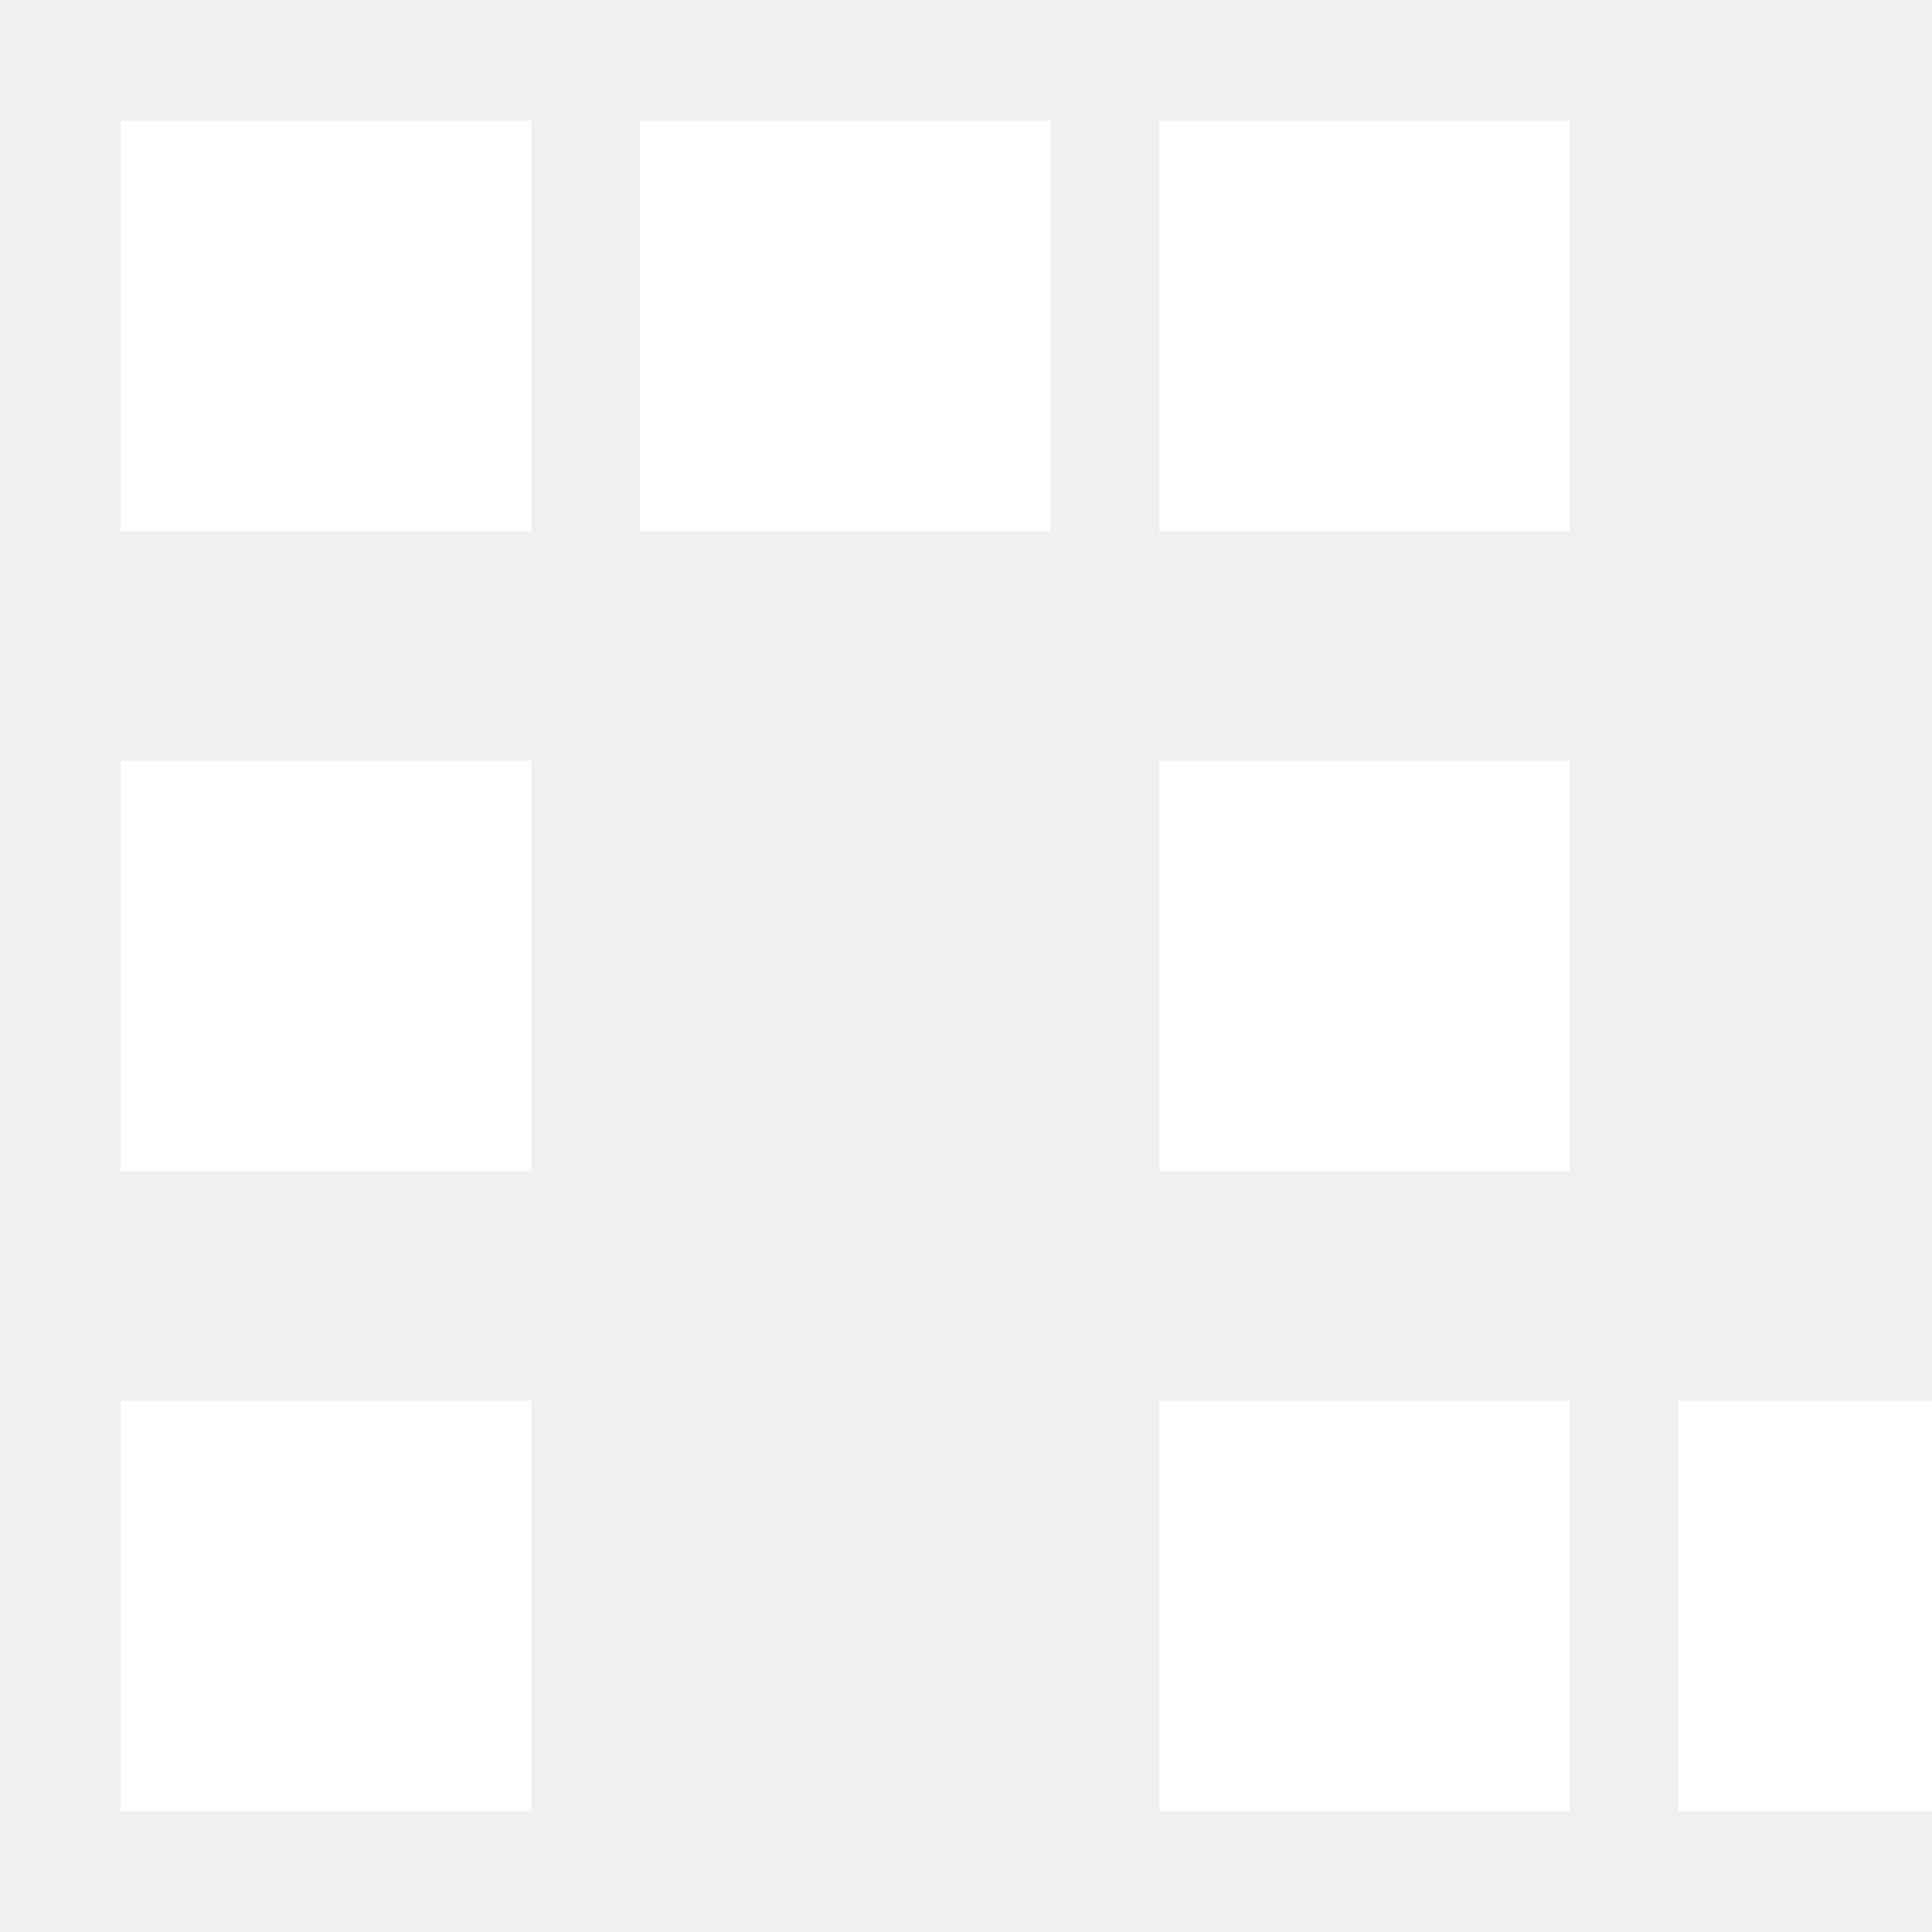
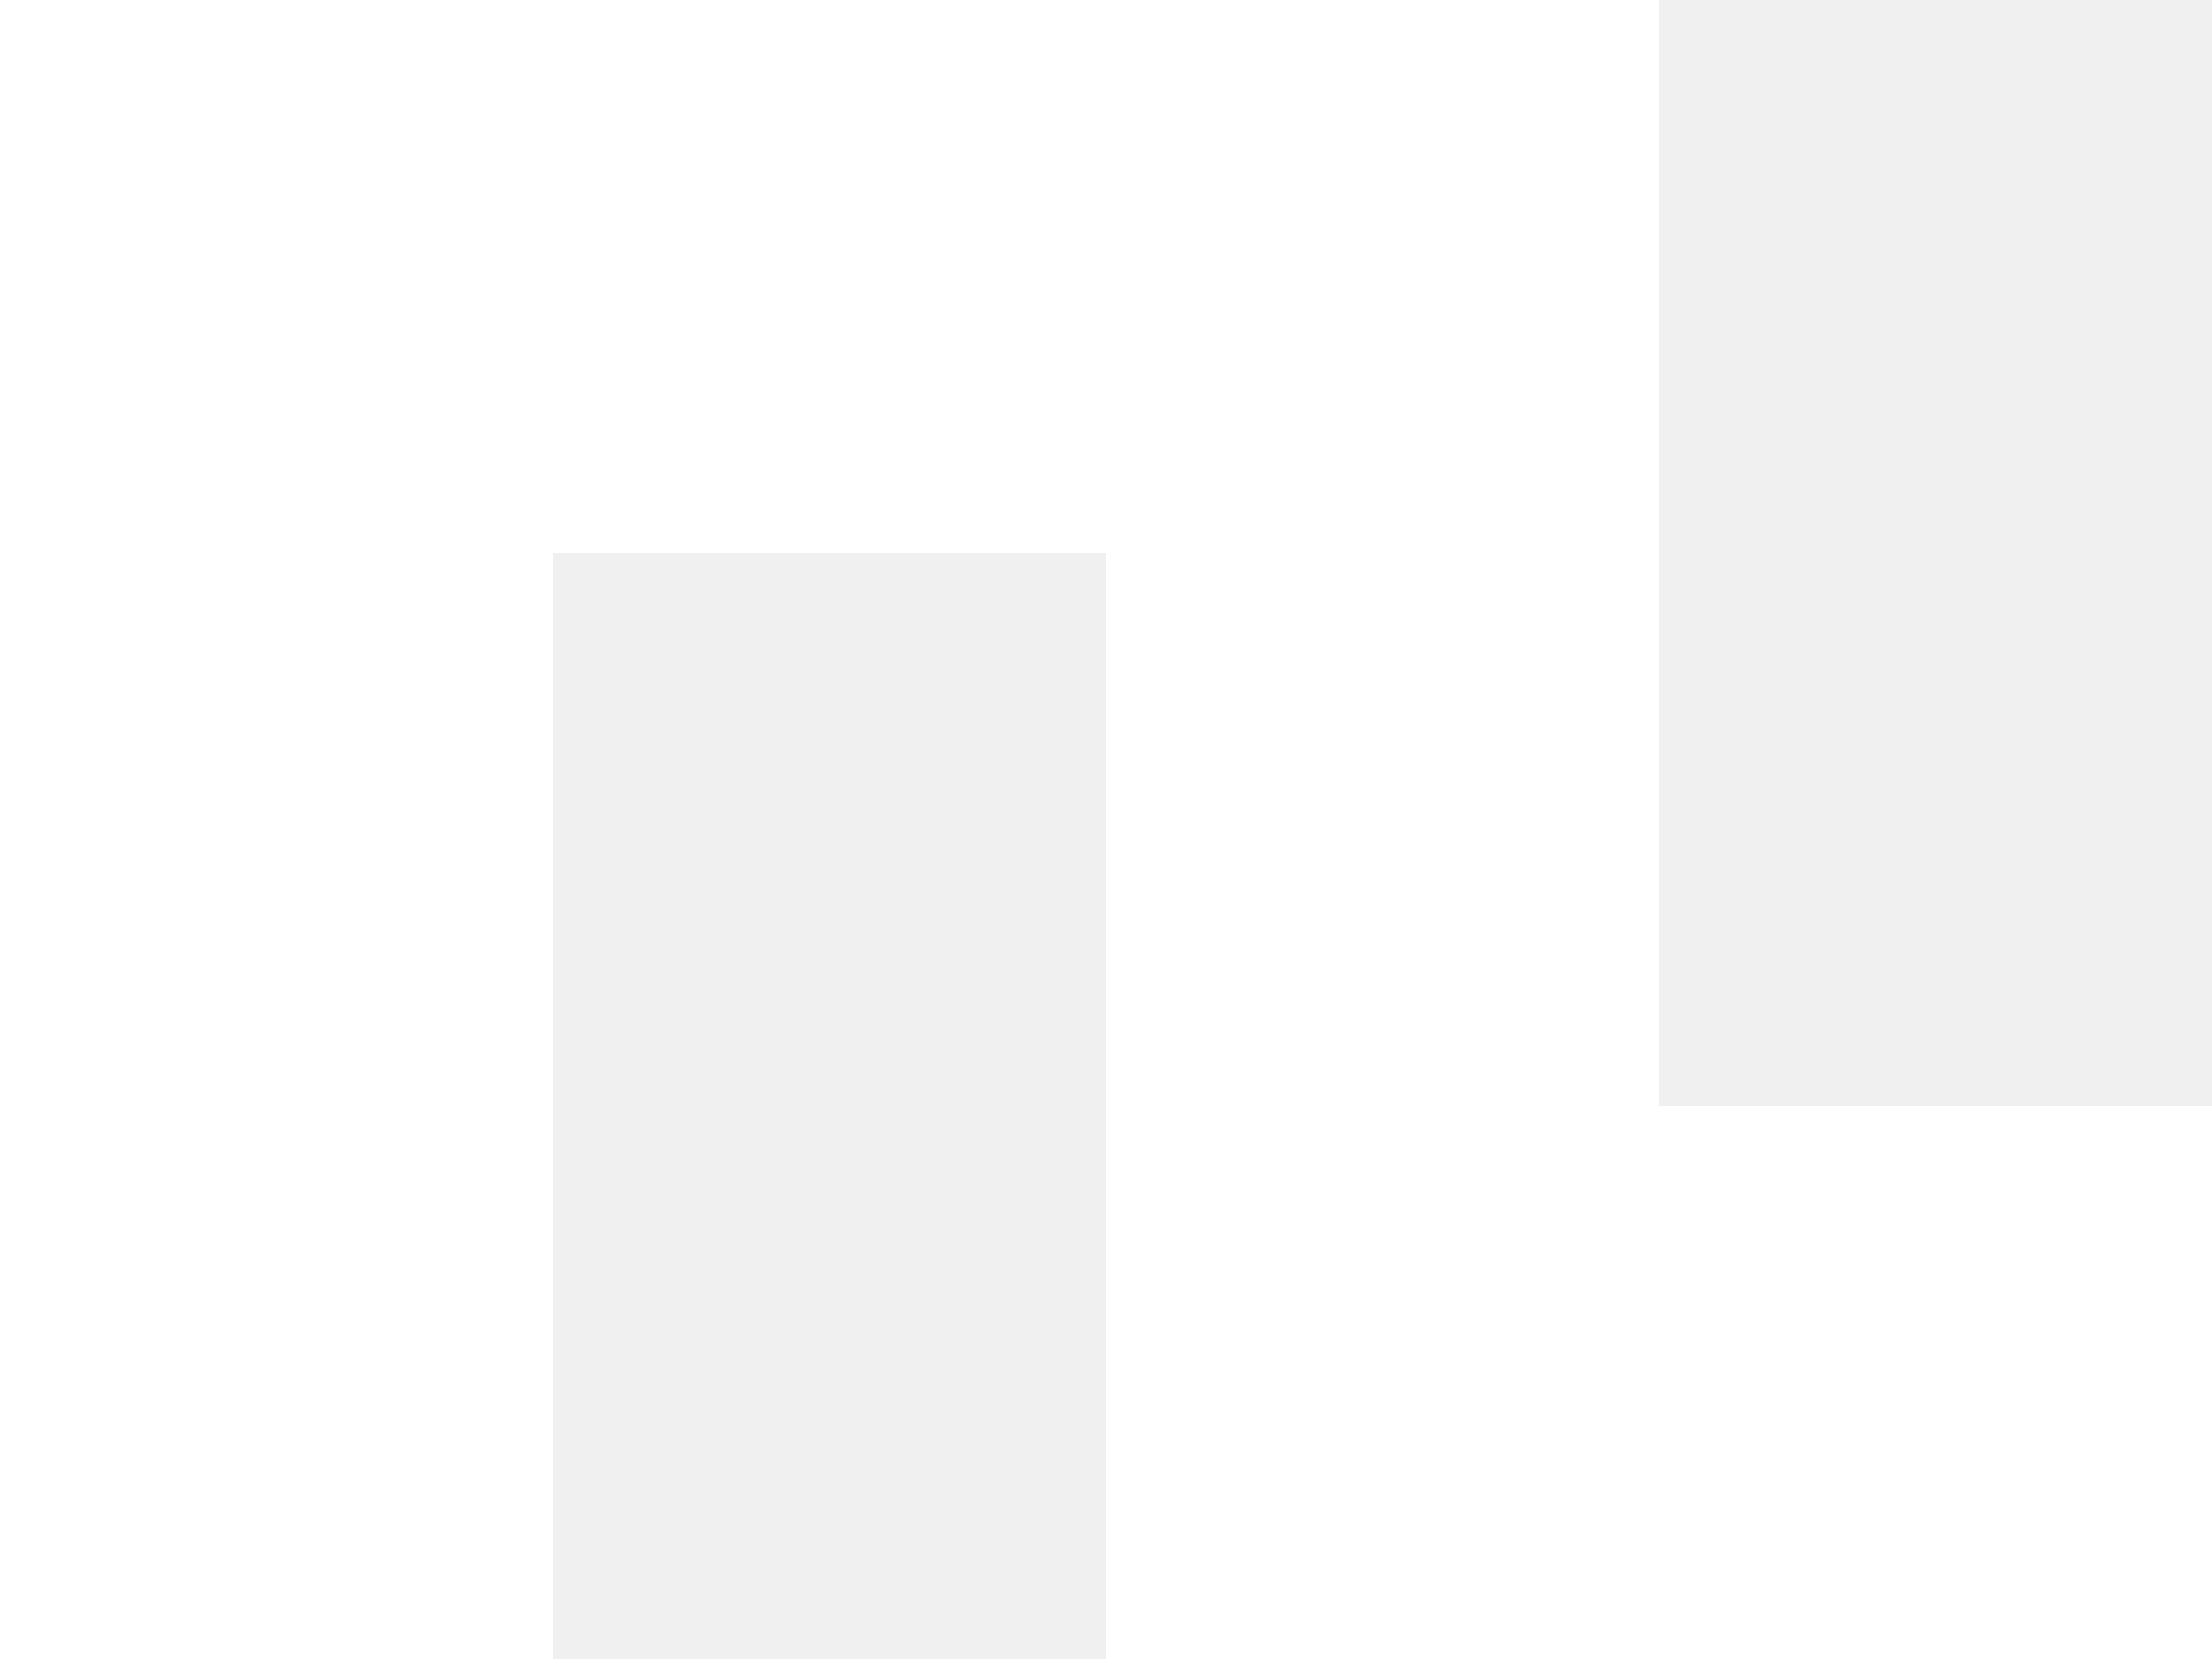
- <svg xmlns="http://www.w3.org/2000/svg" viewBox="0 0 16 16" fill="#ffffff">
-   <rect x="1" y="1" width="3.4" height="3.4" />
-   <rect x="5.3" y="1" width="3.4" height="3.4" />
-   <rect x="9.6" y="1" width="3.4" height="3.4" />
-   <rect x="1" y="6.3" width="3.4" height="3.4" />
-   <rect x="9.6" y="6.3" width="3.4" height="3.4" />
-   <rect x="1" y="11.6" width="3.4" height="3.4" />
-   <rect x="9.6" y="11.6" width="3.4" height="3.4" />
-   <rect x="13.9" y="11.6" width="3.4" height="3.4" />
+ <svg xmlns="http://www.w3.org/2000/svg" viewBox="0 0 4 3" fill="#ffffff">
+   <rect width="3" height="1" />
+   <rect y="1" width="1" height="2" />
+   <rect x="2" y="1" width="1" height="2" />
+   <rect x="3" y="2" width="1" height="1" />
</svg>
